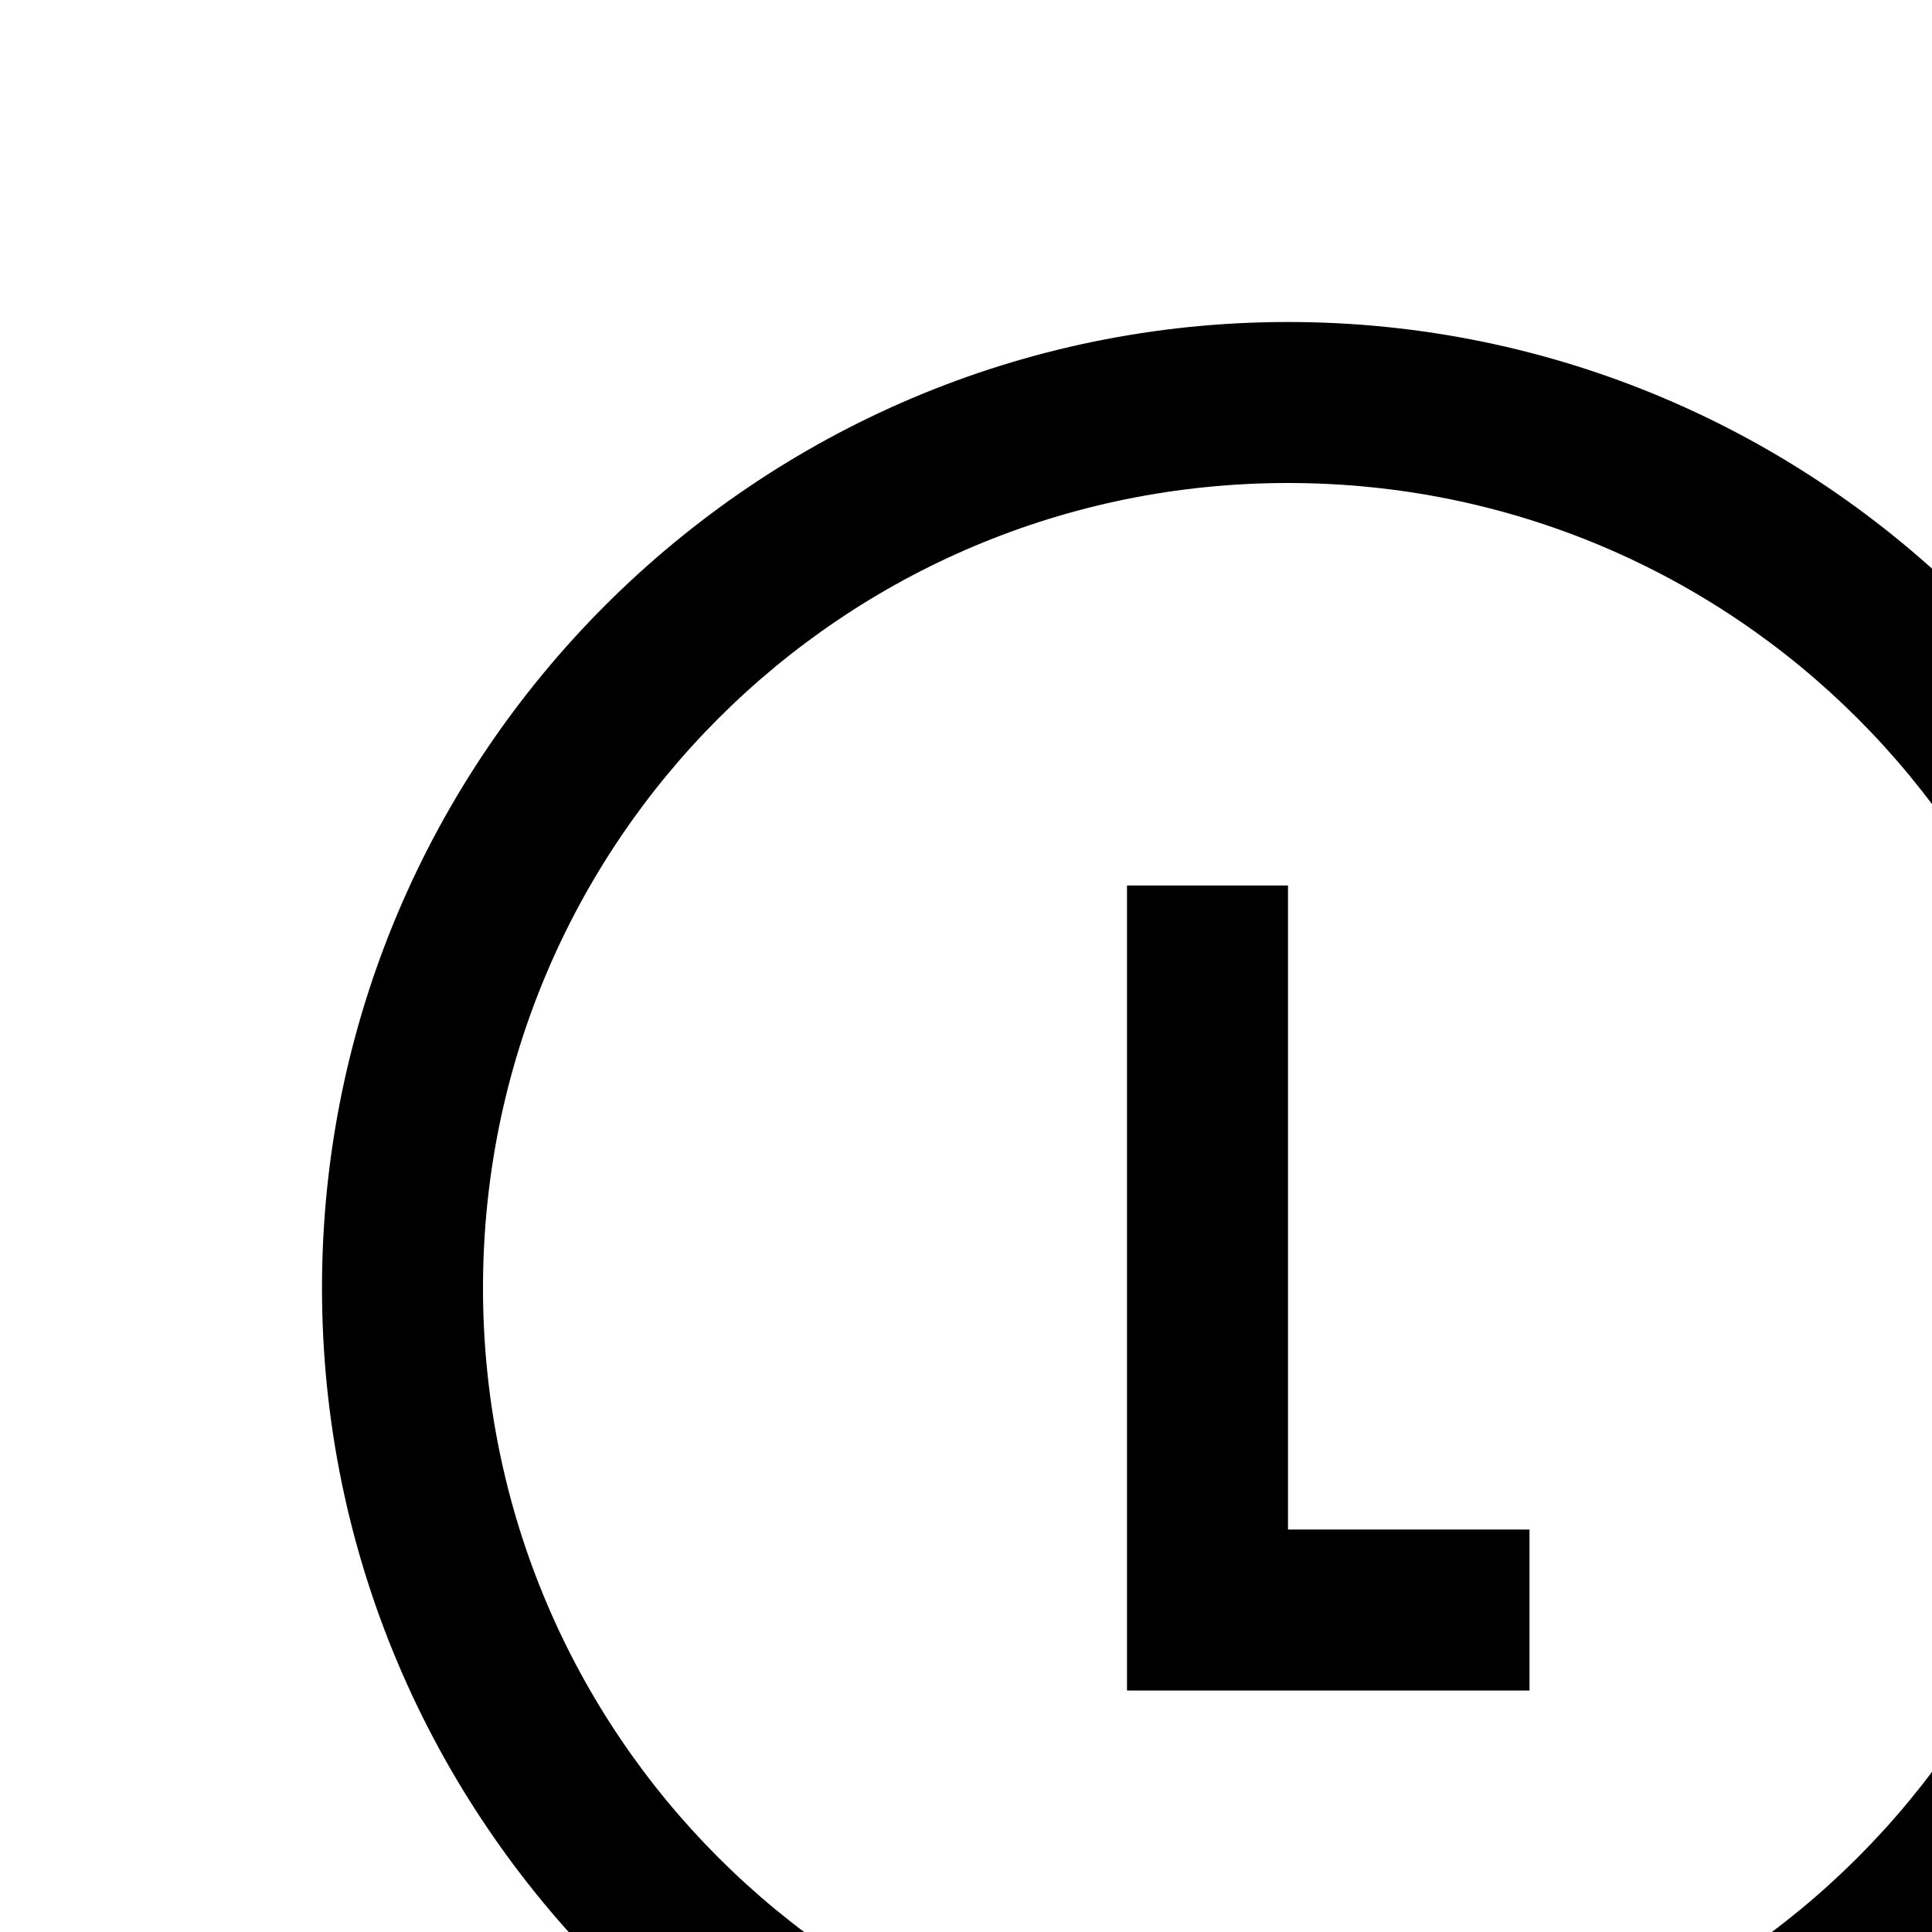
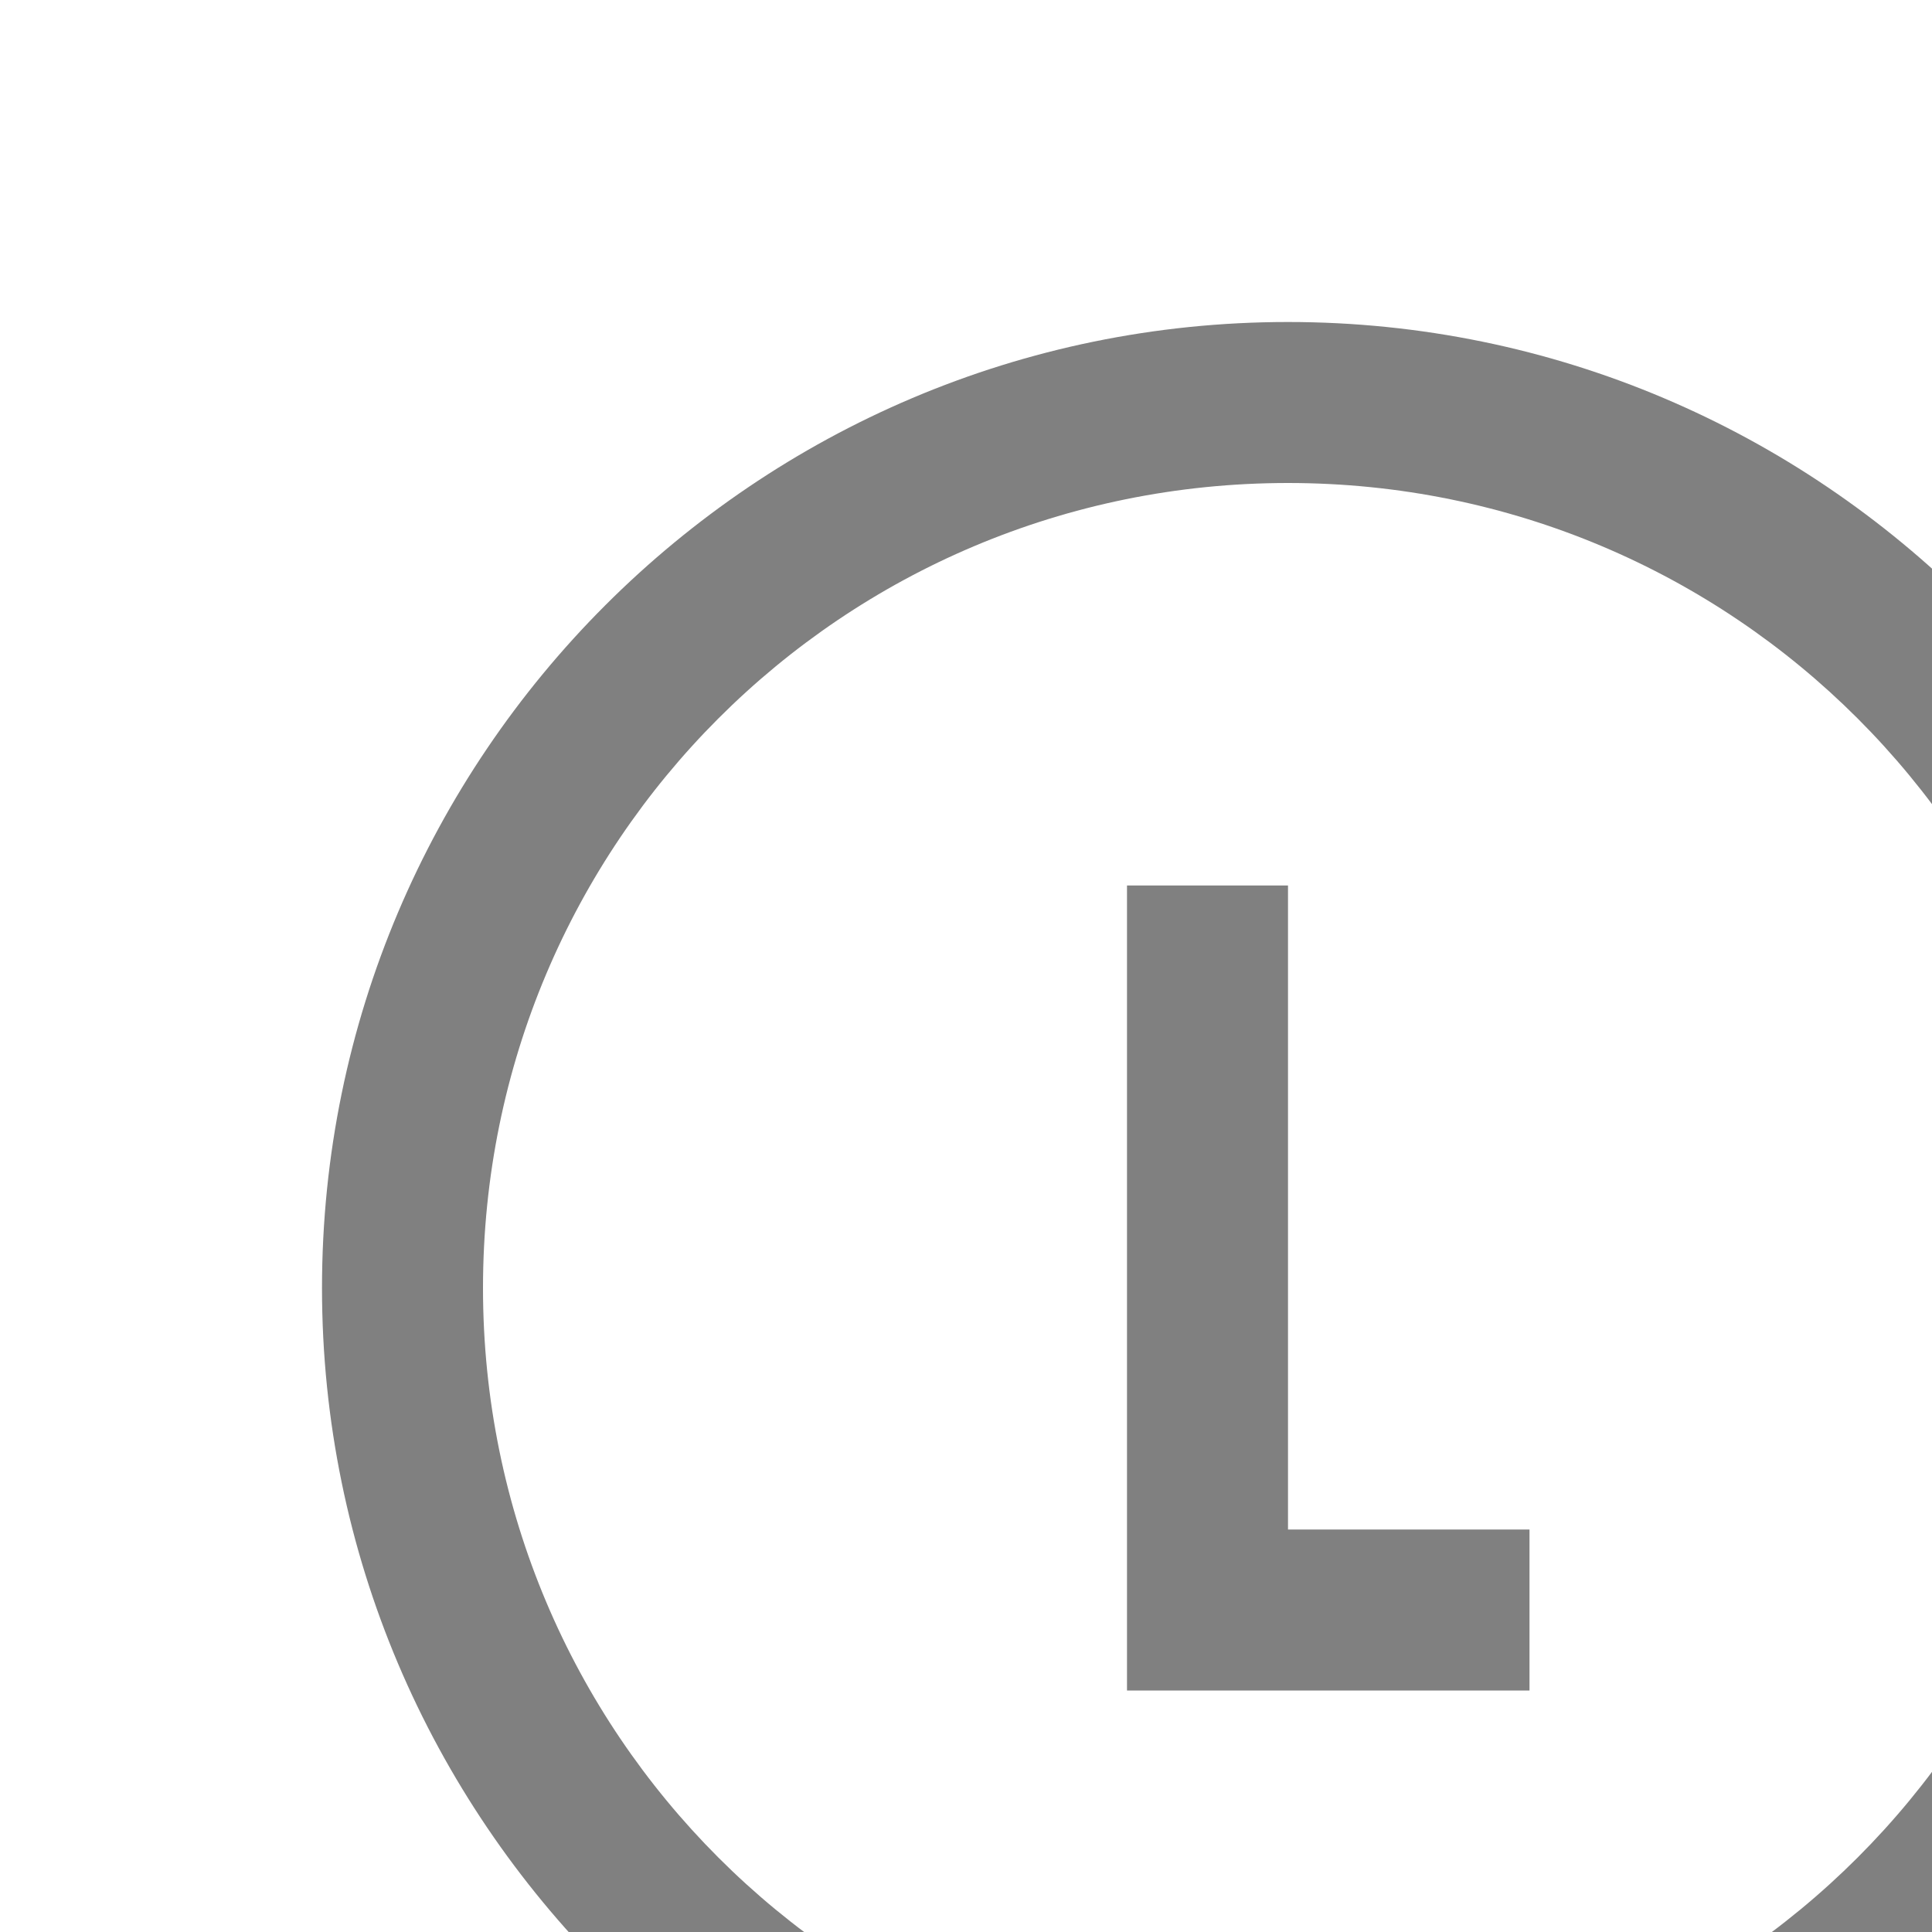
- <svg xmlns="http://www.w3.org/2000/svg" style="">
-   <path style="text-indent:0;text-align:start;line-height:normal;text-transform:none;block-progression:tb;-inkscape-font-specification:Bitstream Vera Sans" d="M 16 4 C 9.384 4 4 9.384 4 16 C 4 22.616 9.384 28 16 28 C 22.616 28 28 22.616 28 16 C 28 9.384 22.616 4 16 4 z M 16 6 C 21.535 6 26 10.465 26 16 C 26 21.535 21.535 26 16 26 C 10.465 26 6 21.535 6 16 C 6 10.465 10.465 6 16 6 z M 14 11 L 14 20 L 14 21 L 15 21 L 19 21 L 19 19 L 16 19 L 16 11 L 14 11 z" overflow="visible" font-family="Bitstream Vera Sans" />
+ <svg xmlns="http://www.w3.org/2000/svg" style="" version="1.1" id="svg5171">
+   <defs id="defs5175" />
+   <path style="text-indent:0;text-align:start;line-height:normal;text-transform:none;block-progression:tb;-inkscape-font-specification:Bitstream Vera Sans;fill:#808080;fill-opacity:1" d="M 16 4 C 9.384 4 4 9.384 4 16 C 4 22.616 9.384 28 16 28 C 22.616 28 28 22.616 28 16 C 28 9.384 22.616 4 16 4 z M 16 6 C 21.535 6 26 10.465 26 16 C 26 21.535 21.535 26 16 26 C 10.465 26 6 21.535 6 16 C 6 10.465 10.465 6 16 6 z M 14 11 L 14 20 L 14 21 L 15 21 L 19 21 L 19 19 L 16 19 L 16 11 L 14 11 z" overflow="visible" font-family="Bitstream Vera Sans" id="path5169" />
</svg>
